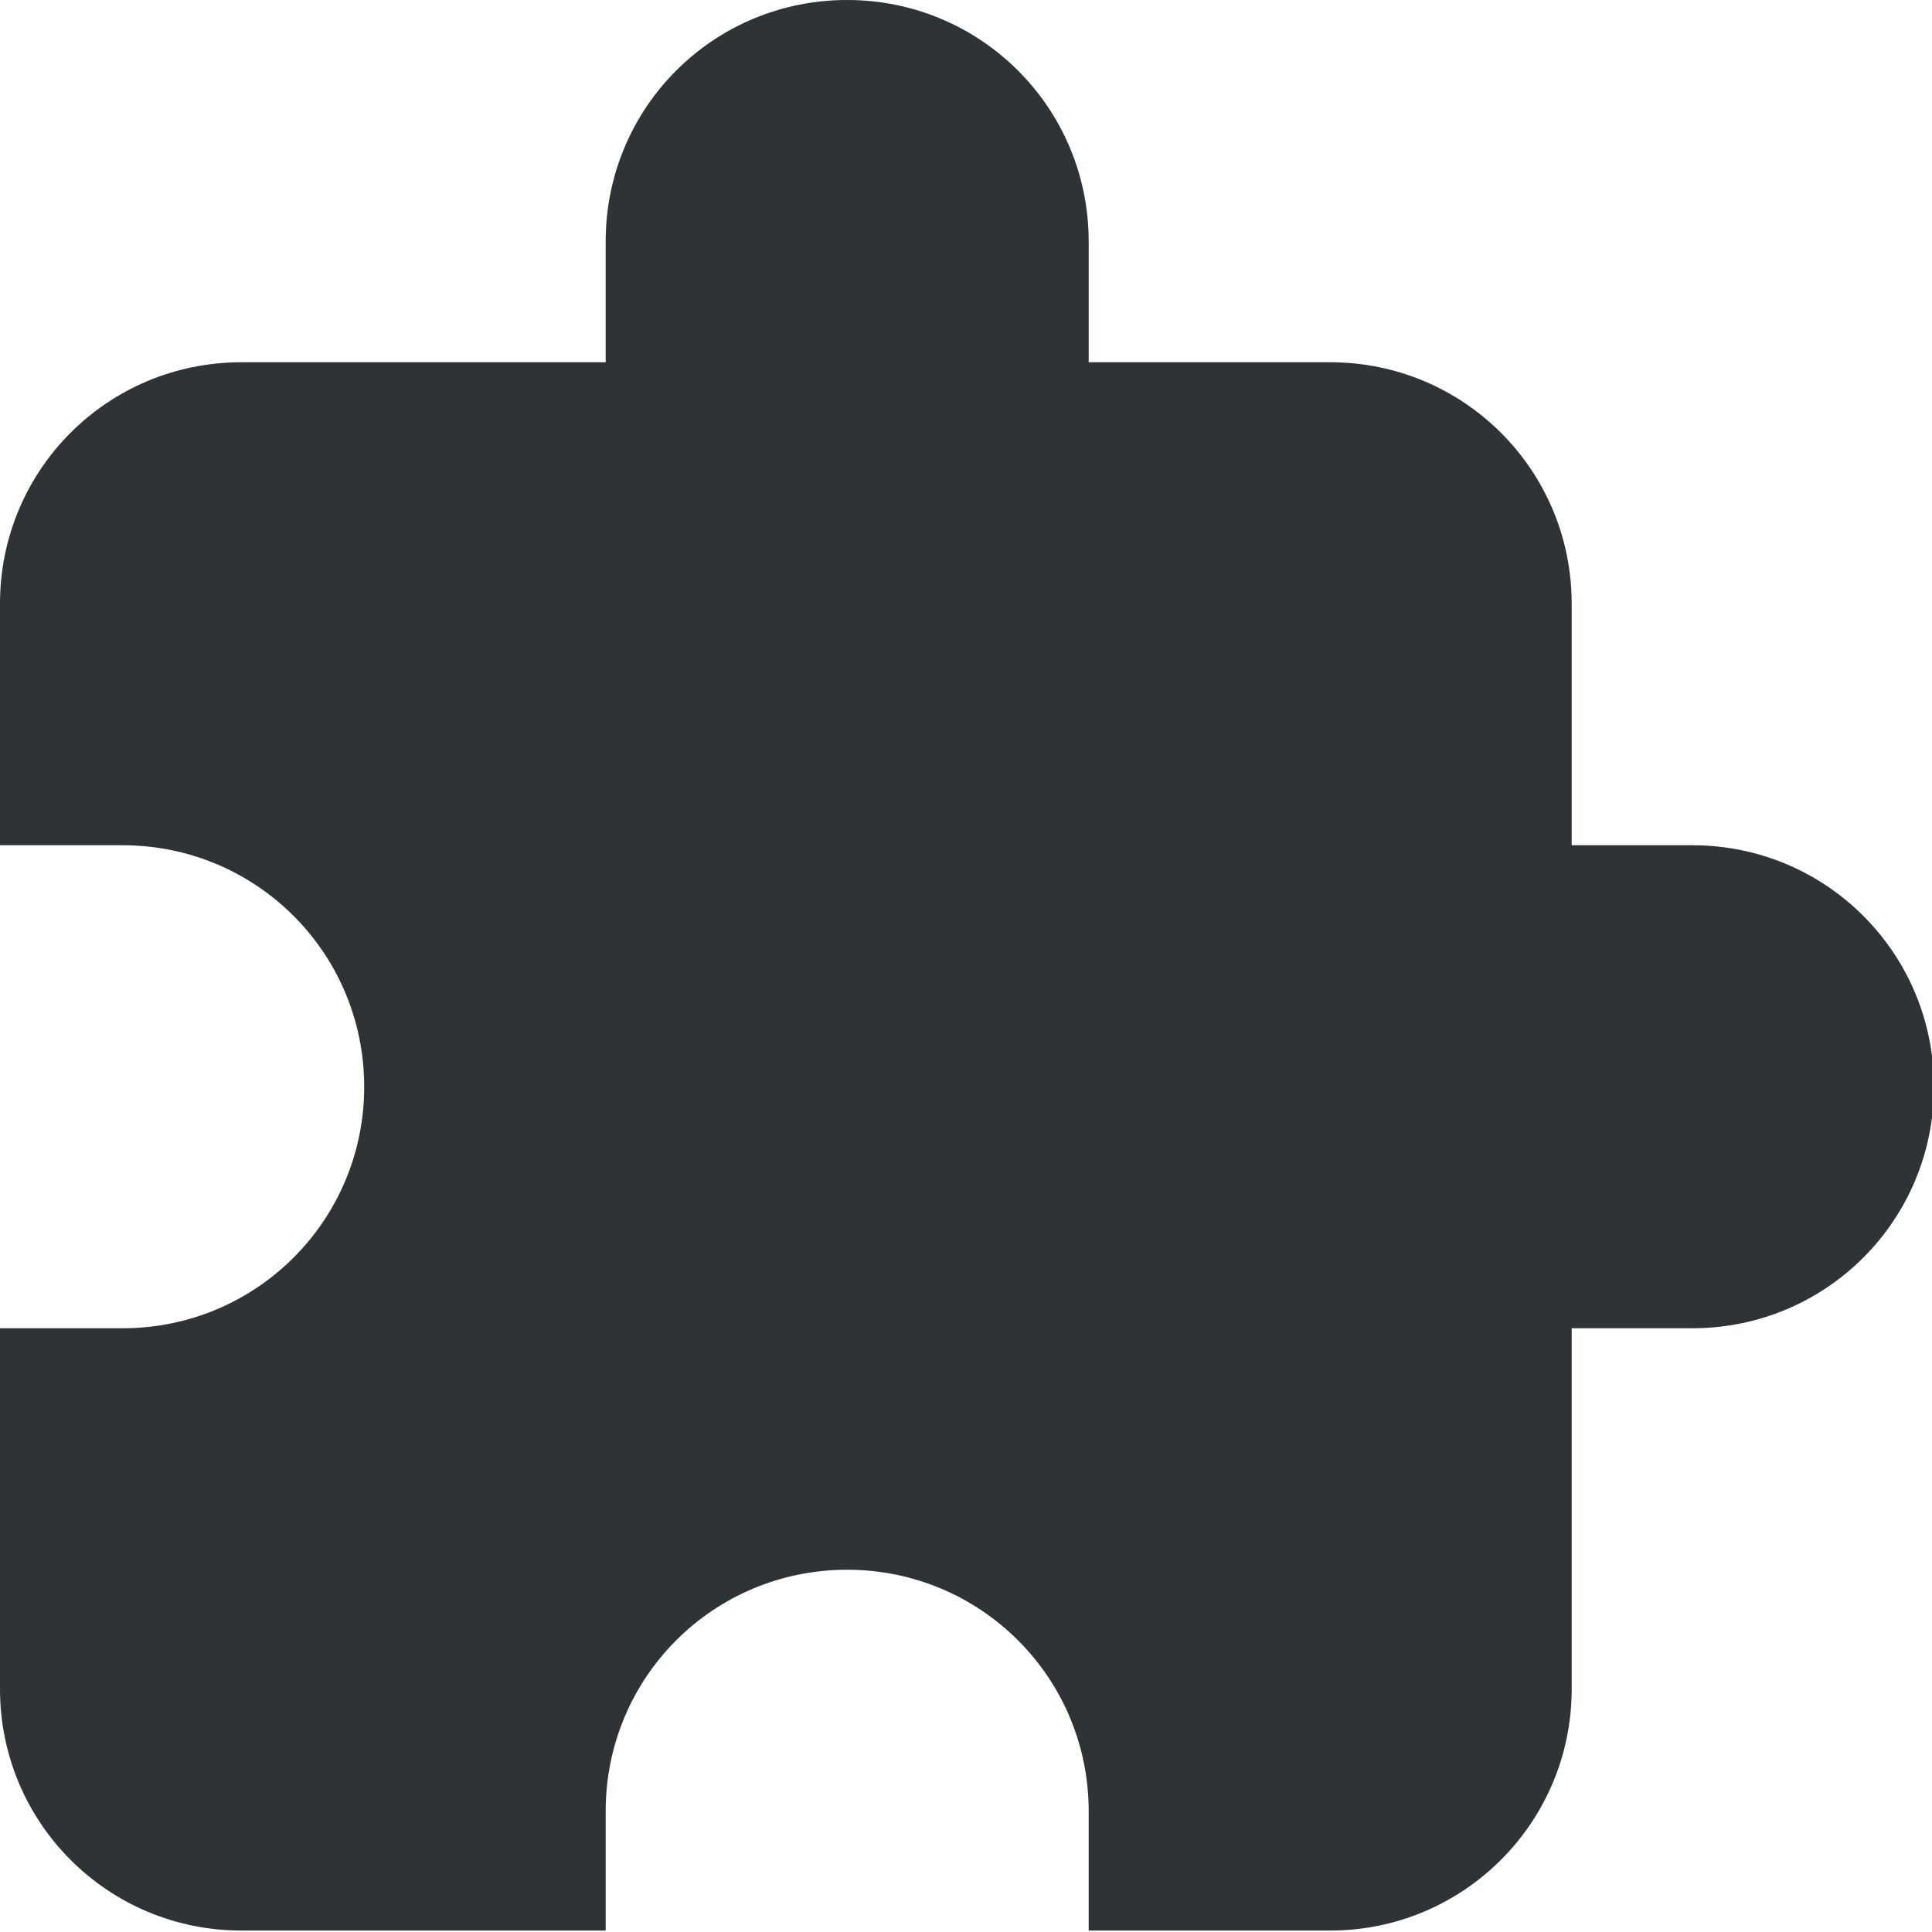
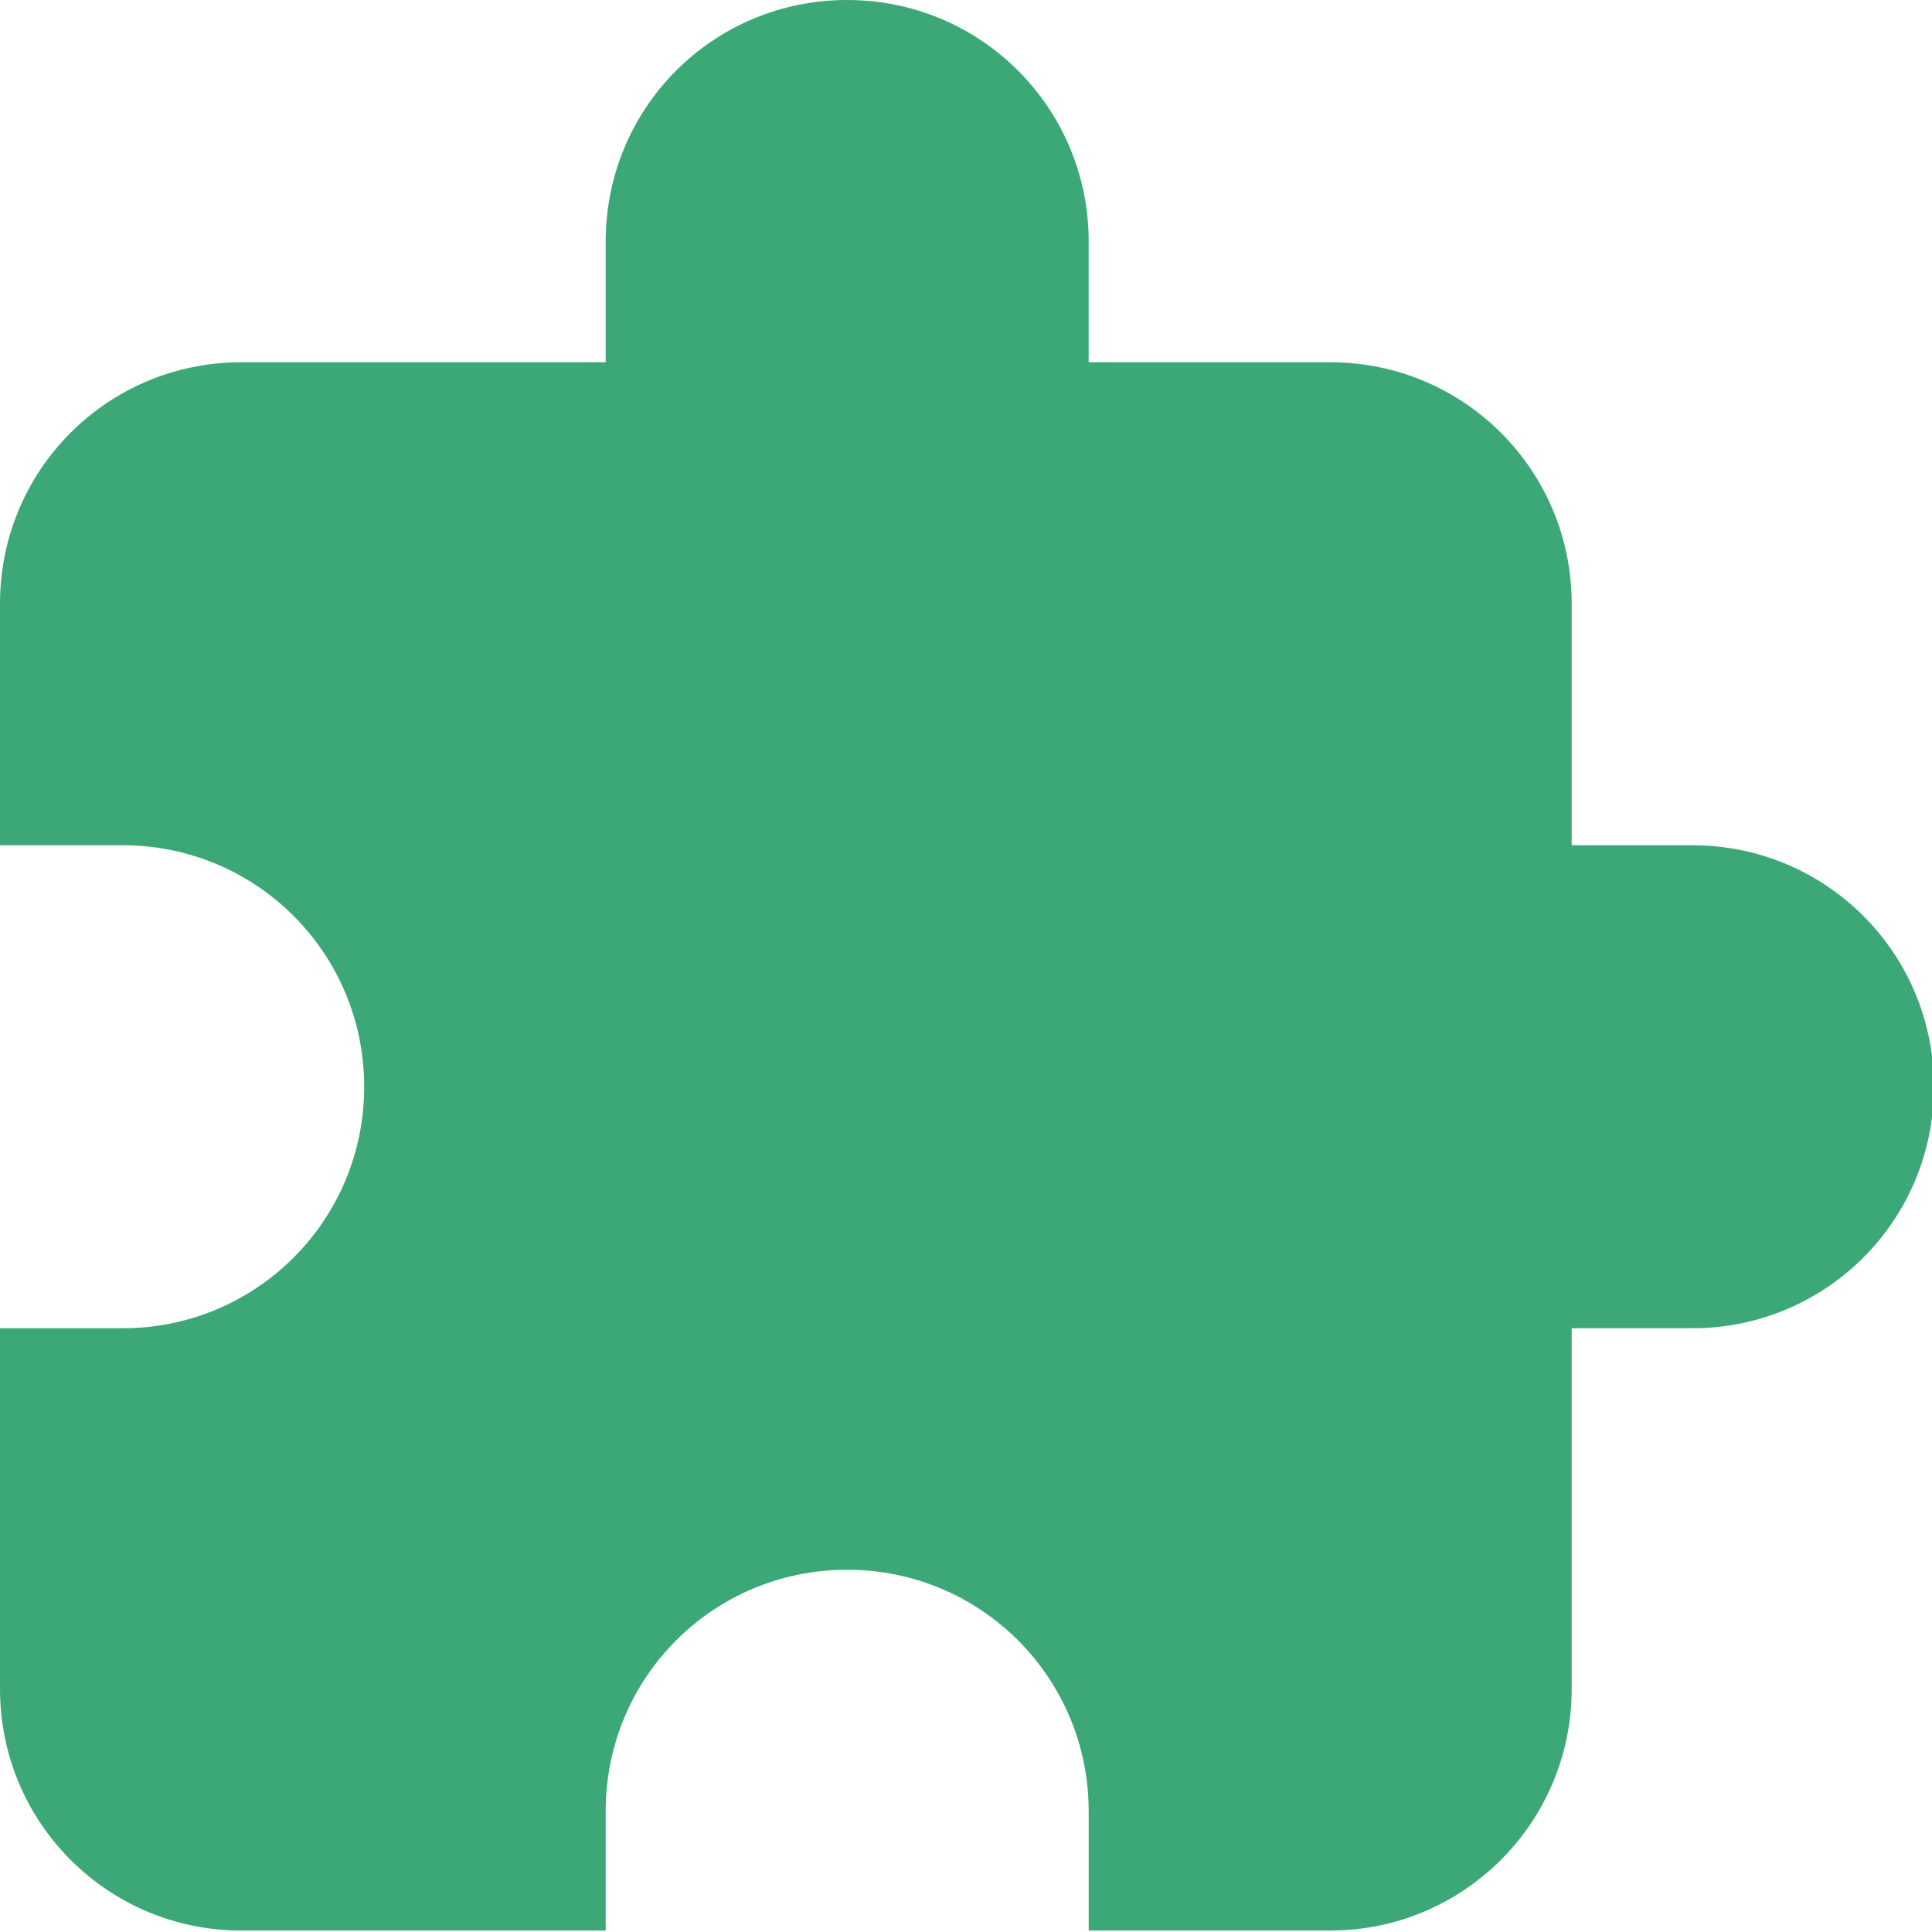
<svg xmlns="http://www.w3.org/2000/svg" width="800px" height="800px" viewBox="0 0 16 16">
-   <path d="m 7.016 0 c -1.109 0 -2 0.891 -2 2 v 1 h -3.016 c -1.109 0 -2 0.891 -2 2 v 2 h 1.016 c 1.105 0 2 0.891 2 2 s -0.895 2 -2 2 h -1.016 v 2.988 c 0 1.105 0.891 2 2 2 h 3.016 v -0.988 c 0 -1.109 0.891 -2 2 -2 c 1.105 0 2 0.891 2 2 v 0.988 h 2 c 1.105 0 2 -0.895 2 -2 v -2.988 h 1 c 1.105 0 2 -0.891 2 -2 s -0.895 -2 -2 -2 h -1 v -2 c 0 -1.109 -0.895 -2 -2 -2 h -2 v -1 c 0 -1.109 -0.895 -2 -2 -2 z m 0 0" fill="#2e3436" />
+   <path d="m 7.016 0 c -1.109 0 -2 0.891 -2 2 v 1 h -3.016 c -1.109 0 -2 0.891 -2 2 v 2 h 1.016 c 1.105 0 2 0.891 2 2 s -0.895 2 -2 2 h -1.016 v 2.988 c 0 1.105 0.891 2 2 2 h 3.016 v -0.988 c 0 -1.109 0.891 -2 2 -2 c 1.105 0 2 0.891 2 2 v 0.988 h 2 c 1.105 0 2 -0.895 2 -2 v -2.988 h 1 c 1.105 0 2 -0.891 2 -2 s -0.895 -2 -2 -2 h -1 v -2 c 0 -1.109 -0.895 -2 -2 -2 h -2 v -1 c 0 -1.109 -0.895 -2 -2 -2 z m 0 0" fill="#3CA877" />
</svg>
